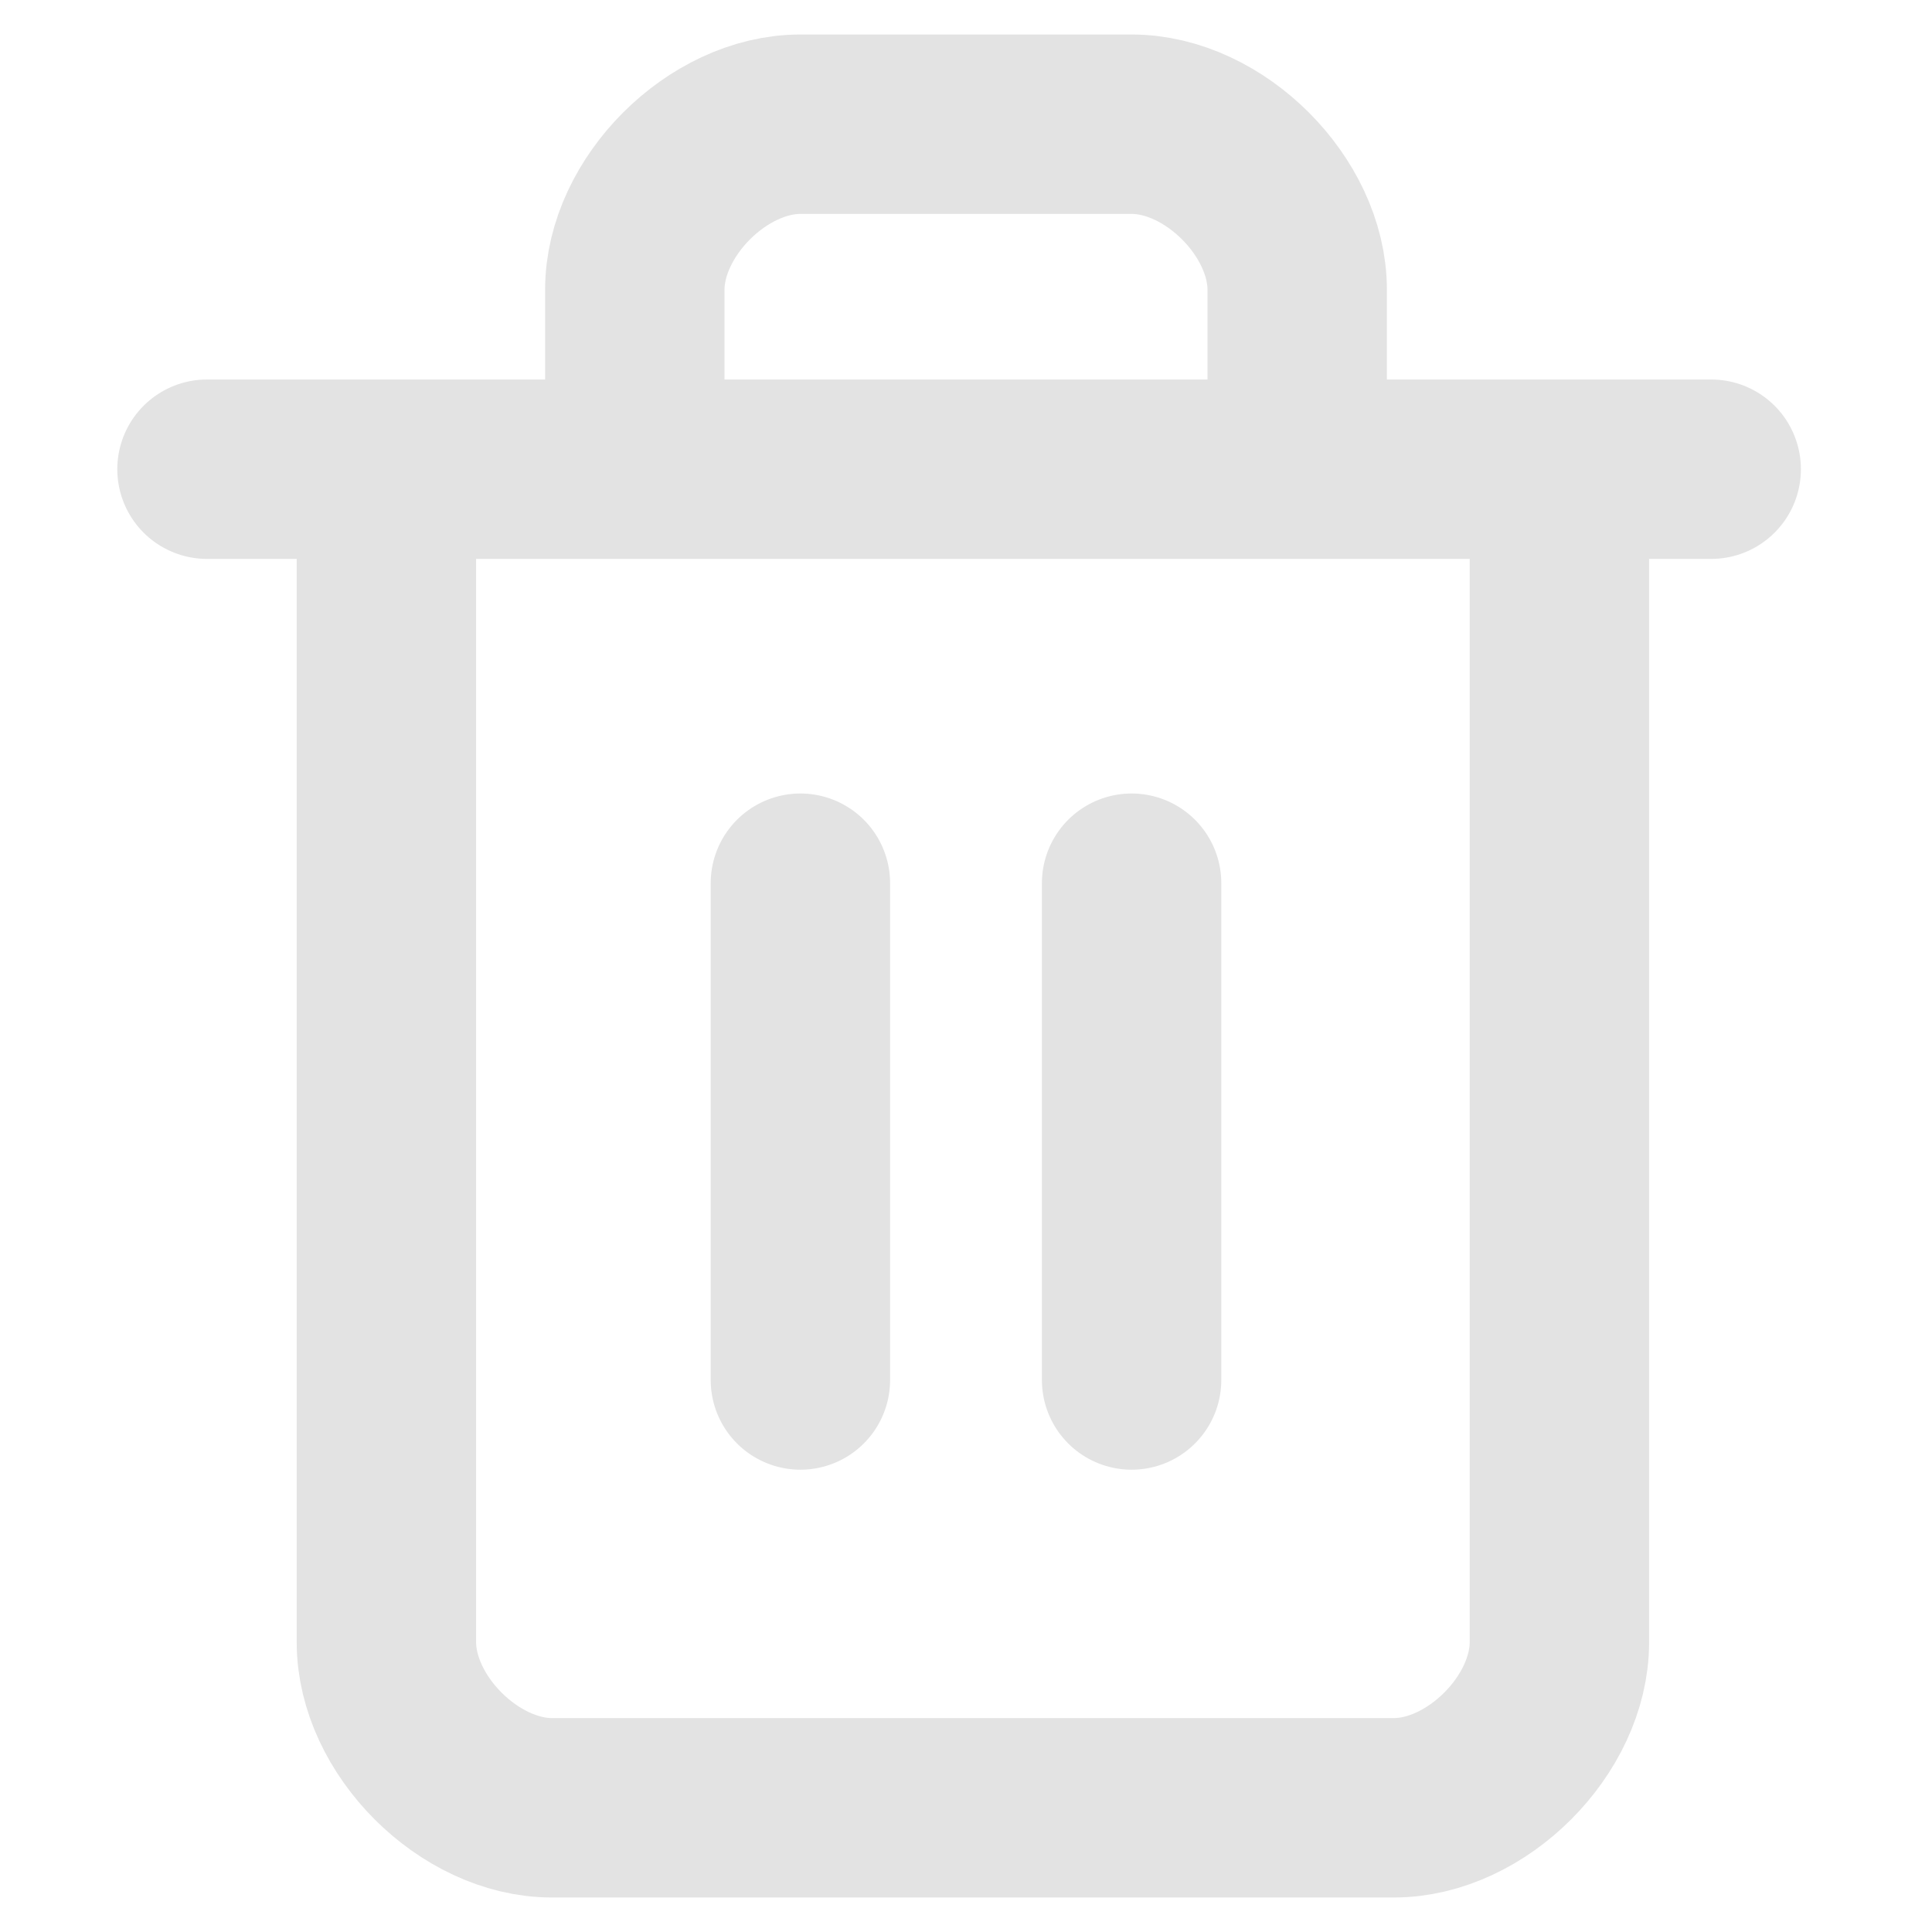
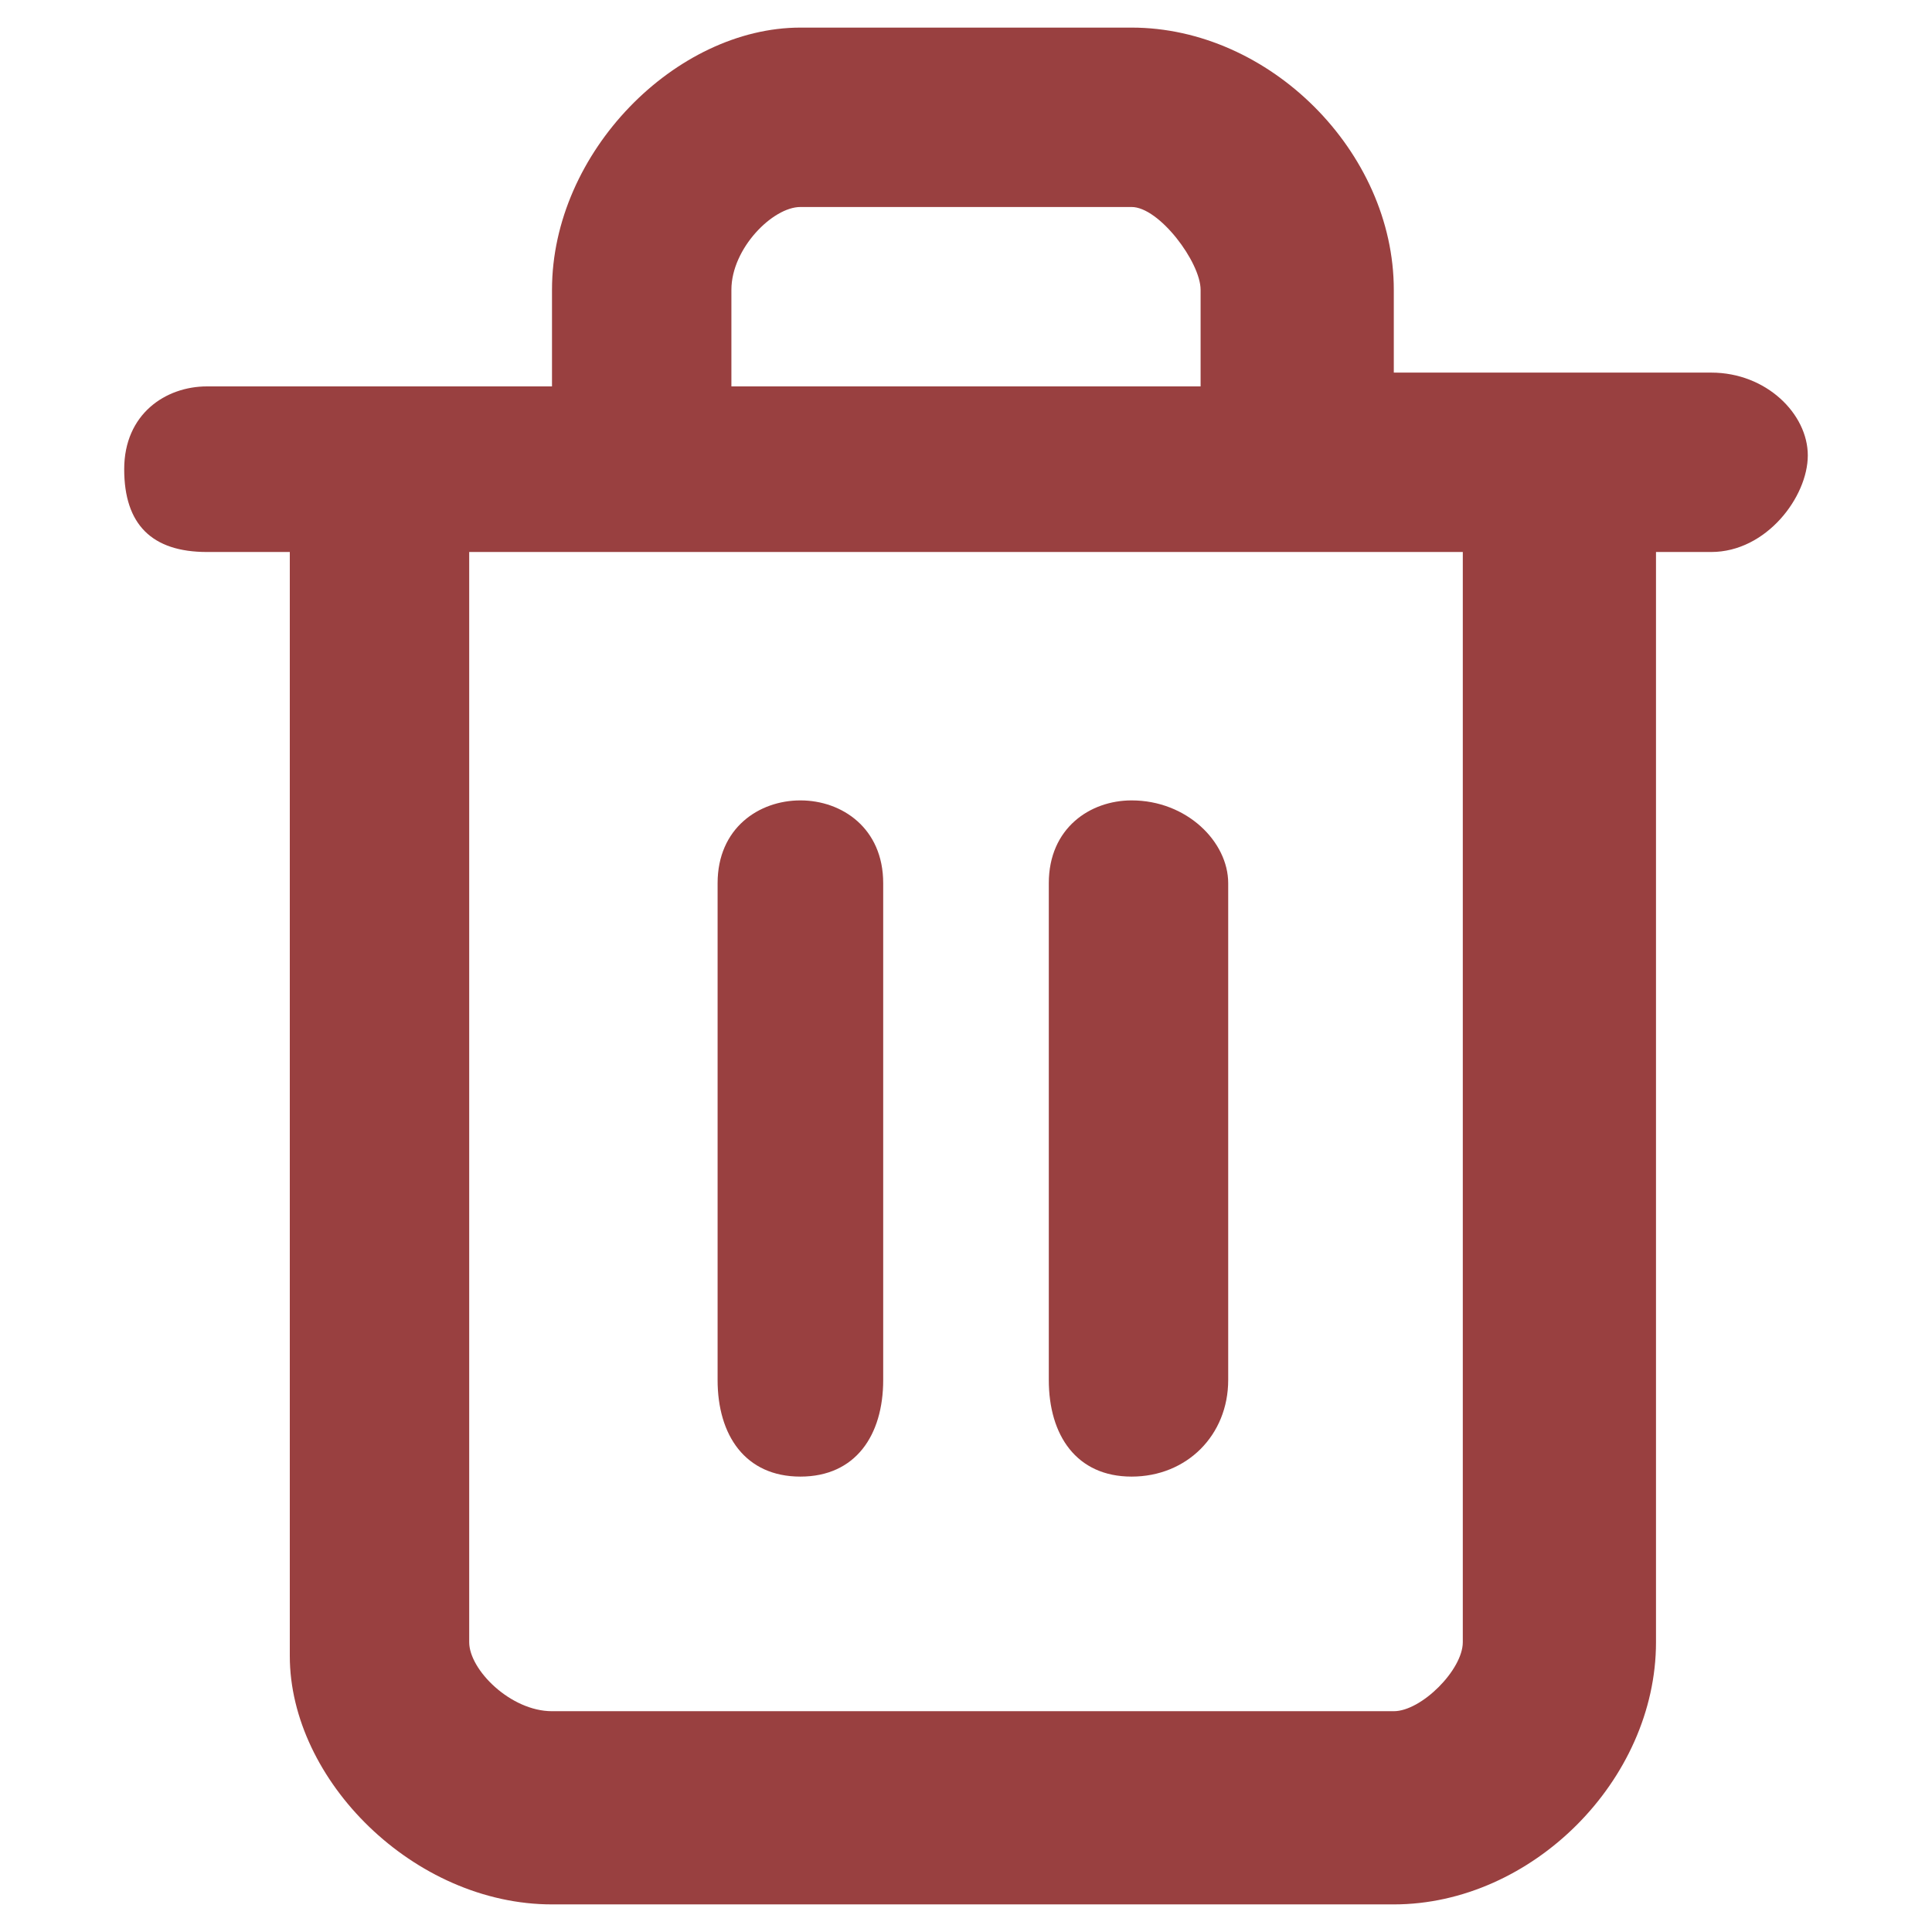
<svg xmlns="http://www.w3.org/2000/svg" version="1.1" id="Layer_1" x="0px" y="0px" viewBox="0 0 14 14" style="enable-background:new 0 0 14 14;" xml:space="preserve">
  <style type="text/css">
- 	.st0{fill:none;stroke:#E3E3E3;stroke-width:1.3;stroke-linecap:round;stroke-linejoin:round;}
+ 	.st0{fill:#994040;}
</style>
-   <path class="st0" d="M1.5,3.4h10.9 M11.3,3.4v8.5c0,0.6-0.6,1.2-1.2,1.2H4c-0.6,0-1.2-0.6-1.2-1.2V3.4 M4.6,3.4V2.1  c0-0.6,0.6-1.2,1.2-1.2h2.4c0.6,0,1.2,0.6,1.2,1.2v1.2 M5.8,6.4V10 M8.2,6.4V10" />
+   <path class="st0" d="M10.1,13.8H4c-1,0-1.9-0.9-1.9-1.8V4H1.5C1.1,4,0.9,3.8,0.9,3.4s0.3-0.6,0.6-0.6H4V2.1c0-1,0.9-1.9,1.8-1.9h2.4  c1,0,1.9,0.9,1.9,1.9v0.6h2.3c0.4,0,0.7,0.3,0.7,0.6S12.8,4,12.4,4H12v7.9C12,12.9,11.1,13.8,10.1,13.8z M3.4,4v7.9  c0,0.2,0.3,0.5,0.6,0.5h6.1c0.2,0,0.5-0.3,0.5-0.5V4H3.4z M5.2,2.8h3.5V2.1c0-0.2-0.3-0.6-0.5-0.6H5.8c-0.2,0-0.5,0.3-0.5,0.6V2.8z   M8.2,10.7c-0.4,0-0.6-0.3-0.6-0.7V6.4c0-0.4,0.3-0.6,0.6-0.6c0.4,0,0.7,0.3,0.7,0.6V10C8.9,10.4,8.6,10.7,8.2,10.7z M5.8,10.7  c-0.4,0-0.6-0.3-0.6-0.7V6.4c0-0.4,0.3-0.6,0.6-0.6S6.4,6,6.4,6.4V10C6.4,10.4,6.2,10.7,5.8,10.7z" />
</svg>
